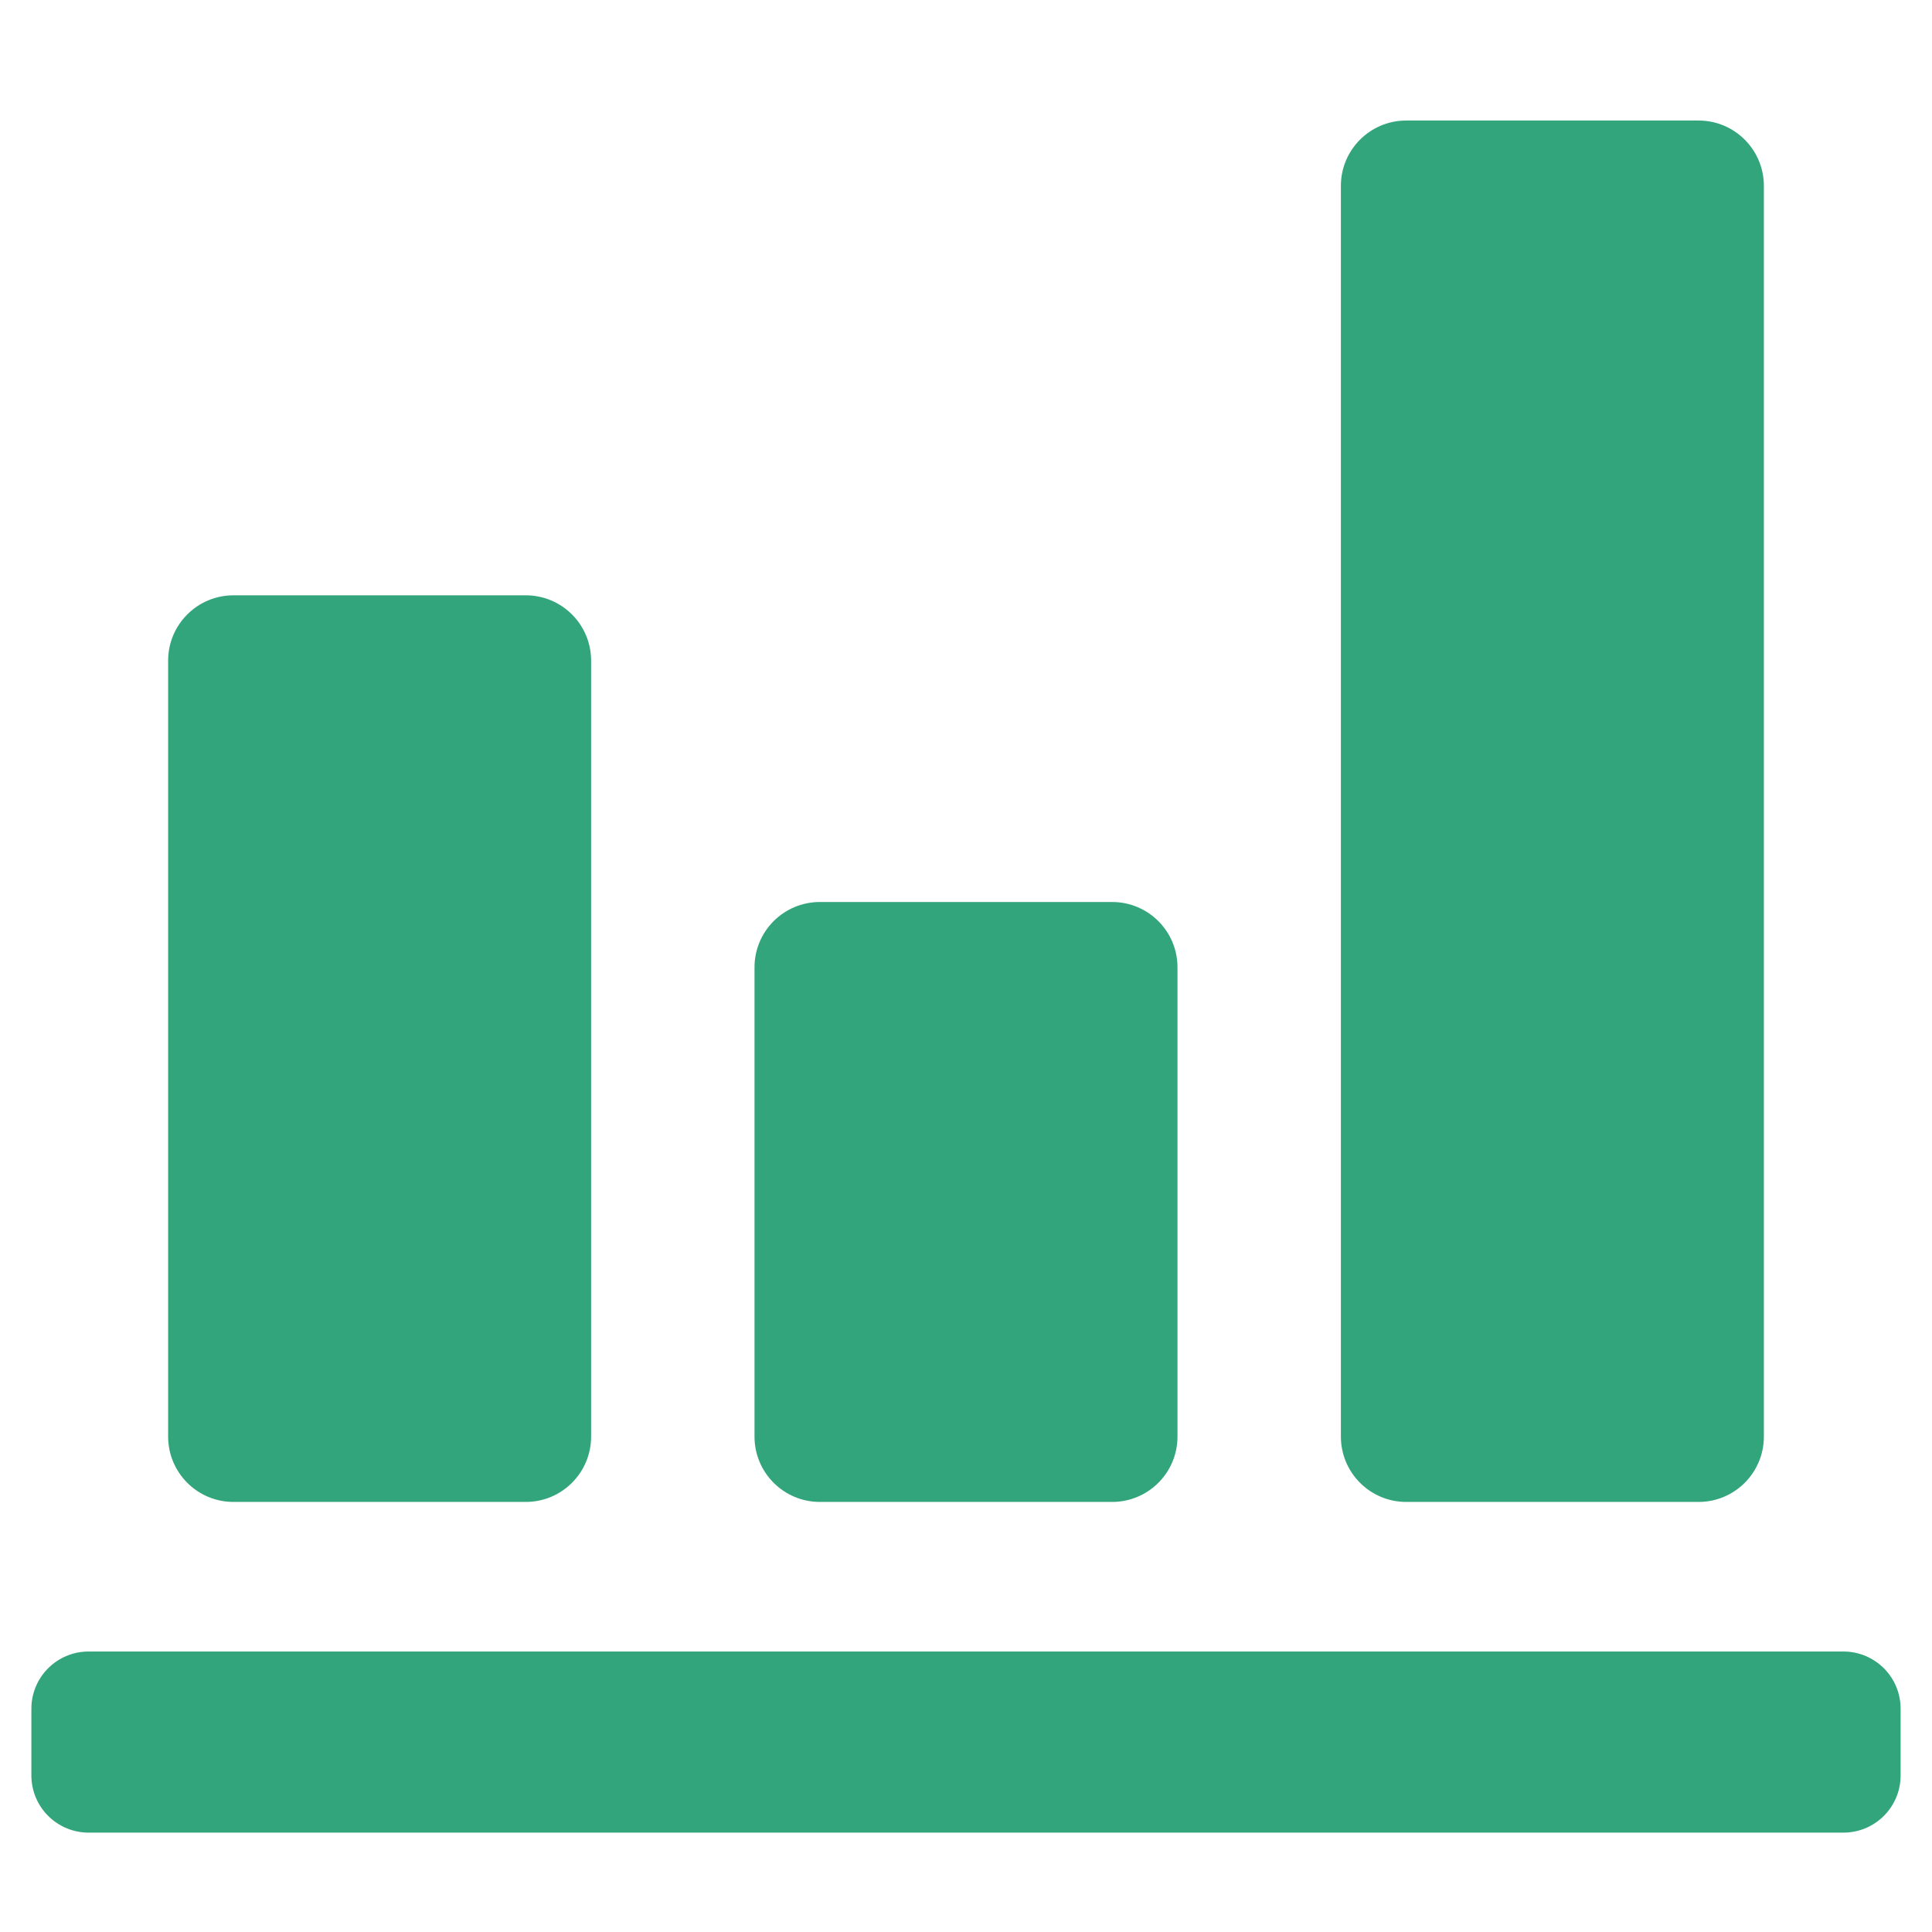
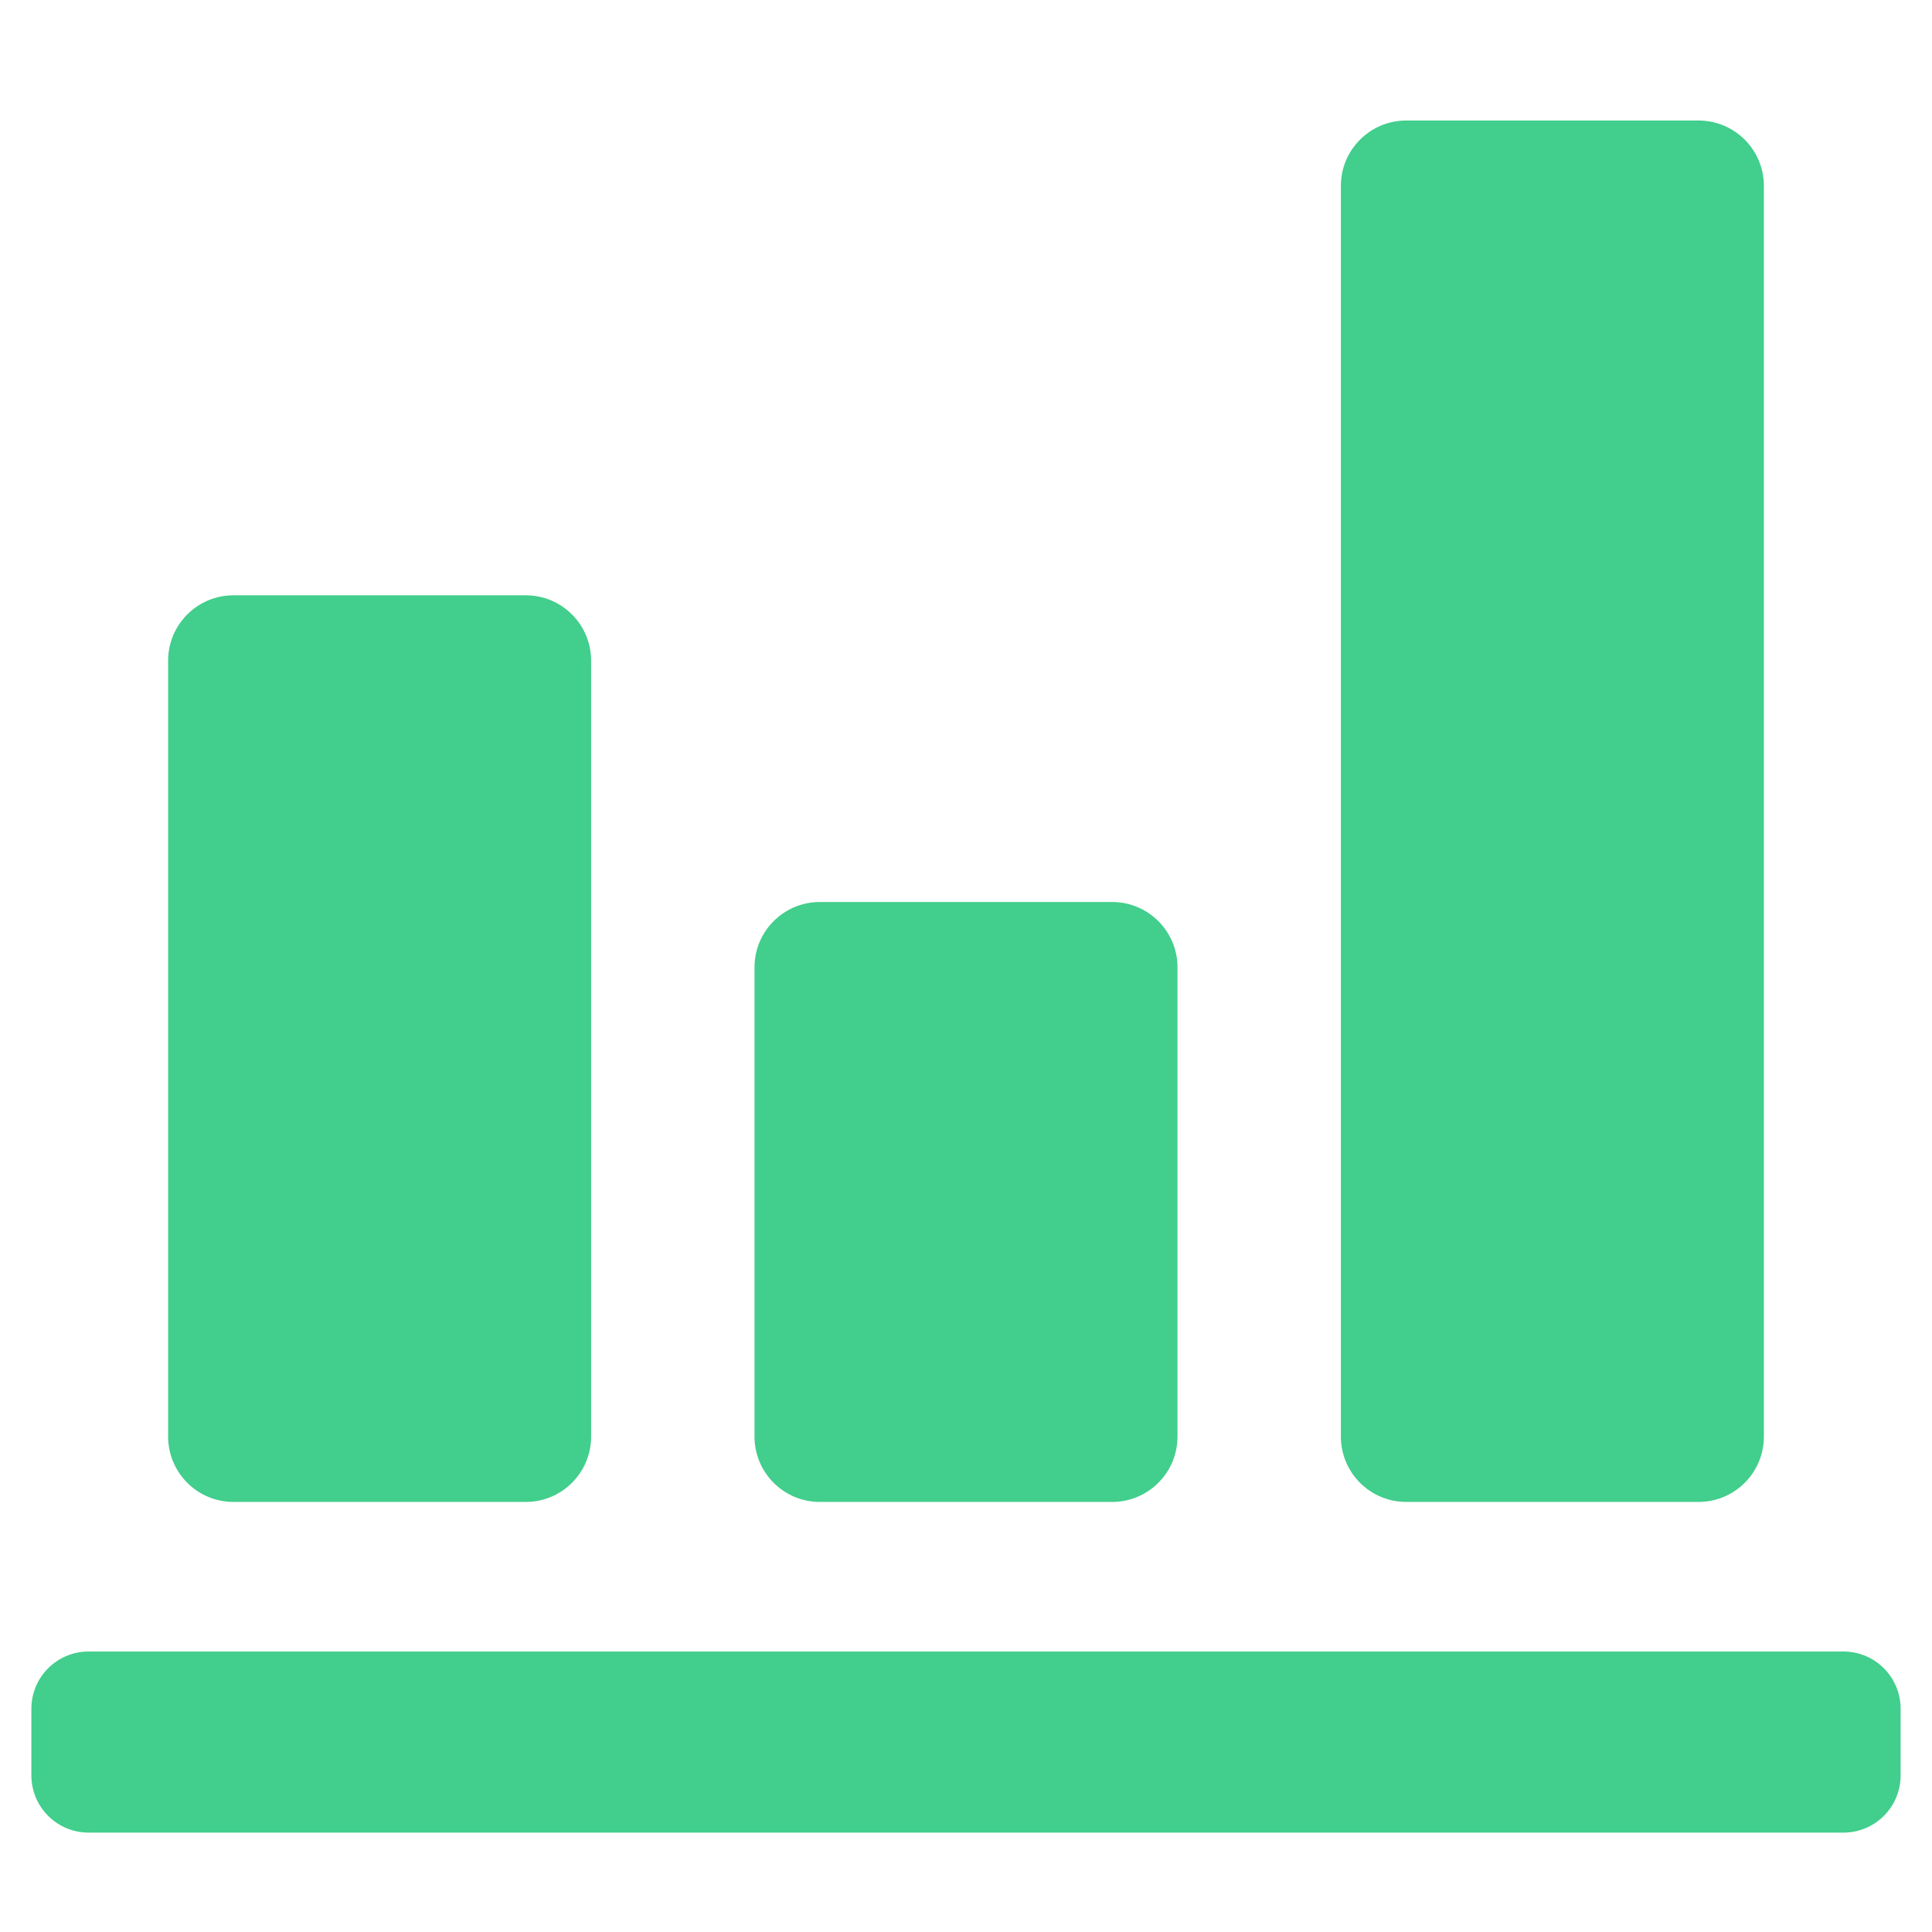
- <svg xmlns="http://www.w3.org/2000/svg" width="100%" height="100%" viewBox="0 0 128 128" version="1.1" xml:space="preserve" style="fill-rule:evenodd;clip-rule:evenodd;stroke-linejoin:round;stroke-miterlimit:1.414;">
+ <svg xmlns="http://www.w3.org/2000/svg" width="100%" height="100%" viewBox="0 0 128 128" version="1.1" xml:space="preserve" style="fill-rule:evenodd;clip-rule:evenodd;stroke-linejoin:round;stroke-miterlimit:2;">
  <g>
-     <path d="M39.163,43.77c0,-2.39 -1.938,-4.329 -4.329,-4.329c-5.265,0 -14.101,0 -19.366,0c-2.391,0 -4.329,1.939 -4.329,4.329c0,11.074 0,40.335 0,51.408c0,2.391 1.938,4.329 4.329,4.329c5.265,0 14.101,0 19.366,0c2.391,0 4.329,-1.938 4.329,-4.329c0,-11.073 0,-40.334 0,-51.408Z" style="fill:#33a57c;" />
-     <path d="M78.012,64.088c0,-2.39 -1.938,-4.328 -4.329,-4.328c-5.265,0 -14.101,0 -19.366,0c-2.391,0 -4.329,1.938 -4.329,4.328c0,7.644 0,23.446 0,31.09c0,2.391 1.938,4.329 4.329,4.329c5.265,0 14.101,0 19.366,0c2.391,0 4.329,-1.938 4.329,-4.329c0,-7.644 0,-23.446 0,-31.09Z" style="fill:#33a57c;" />
-     <path d="M116.861,12.314c0,-2.391 -1.938,-4.329 -4.329,-4.329c-5.265,0 -14.101,0 -19.366,0c-2.391,0 -4.329,1.938 -4.329,4.329c0,15.405 0,67.46 0,82.864c0,2.391 1.938,4.329 4.329,4.329c5.265,0 14.101,0 19.366,0c2.391,0 4.329,-1.938 4.329,-4.329c0,-15.404 0,-67.459 0,-82.864Z" style="fill:#33a57c;" />
-     <path d="M125.921,113.204c0,-1.004 -0.399,-1.968 -1.11,-2.678c-0.71,-0.71 -1.673,-1.109 -2.678,-1.109c-18.354,0 -97.912,0 -116.266,0c-1.005,0 -1.968,0.399 -2.678,1.109c-0.711,0.71 -1.11,1.674 -1.11,2.678c0,1.411 0,3.013 0,4.424c0,1.005 0.399,1.968 1.11,2.678c0.71,0.711 1.673,1.11 2.678,1.11c18.354,0 97.912,0 116.266,0c1.005,0 1.968,-0.399 2.678,-1.11c0.711,-0.71 1.11,-1.673 1.11,-2.678c0,-1.411 0,-3.013 0,-4.424Z" style="fill:#33a57c;" />
+     <path d="M39.163,43.77c-0,-2.39 -1.938,-4.329 -4.329,-4.329l-19.366,0c-2.391,0 -4.329,1.939 -4.329,4.329l-0,51.408c-0,2.391 1.938,4.329 4.329,4.329l19.366,0c2.391,0 4.329,-1.938 4.329,-4.329l-0,-51.408Z" style="fill:#42ce8c;" />
+     <path d="M78.012,64.088c0,-2.39 -1.938,-4.328 -4.329,-4.328l-19.366,-0c-2.391,-0 -4.329,1.938 -4.329,4.328l0,31.09c0,2.391 1.938,4.329 4.329,4.329l19.366,-0c2.391,-0 4.329,-1.938 4.329,-4.329l0,-31.09Z" style="fill:#42ce8c;" />
+     <path d="M116.861,12.314c0,-2.391 -1.938,-4.329 -4.329,-4.329l-19.366,0c-2.391,0 -4.329,1.938 -4.329,4.329l0,82.864c0,2.391 1.938,4.329 4.329,4.329l19.366,0c2.391,0 4.329,-1.938 4.329,-4.329l0,-82.864Z" style="fill:#42ce8c;" />
+     <path d="M125.921,113.204c0,-1.004 -0.399,-1.968 -1.11,-2.678c-0.71,-0.71 -1.673,-1.109 -2.678,-1.109l-116.266,-0c-1.005,-0 -1.968,0.399 -2.678,1.109c-0.711,0.71 -1.11,1.674 -1.11,2.678l0,4.424c0,1.005 0.399,1.968 1.11,2.678c0.71,0.711 1.673,1.11 2.678,1.11l116.266,-0c1.005,-0 1.968,-0.399 2.678,-1.11c0.711,-0.71 1.11,-1.673 1.11,-2.678l0,-4.424Z" style="fill:#42ce8c;" />
  </g>
</svg>
